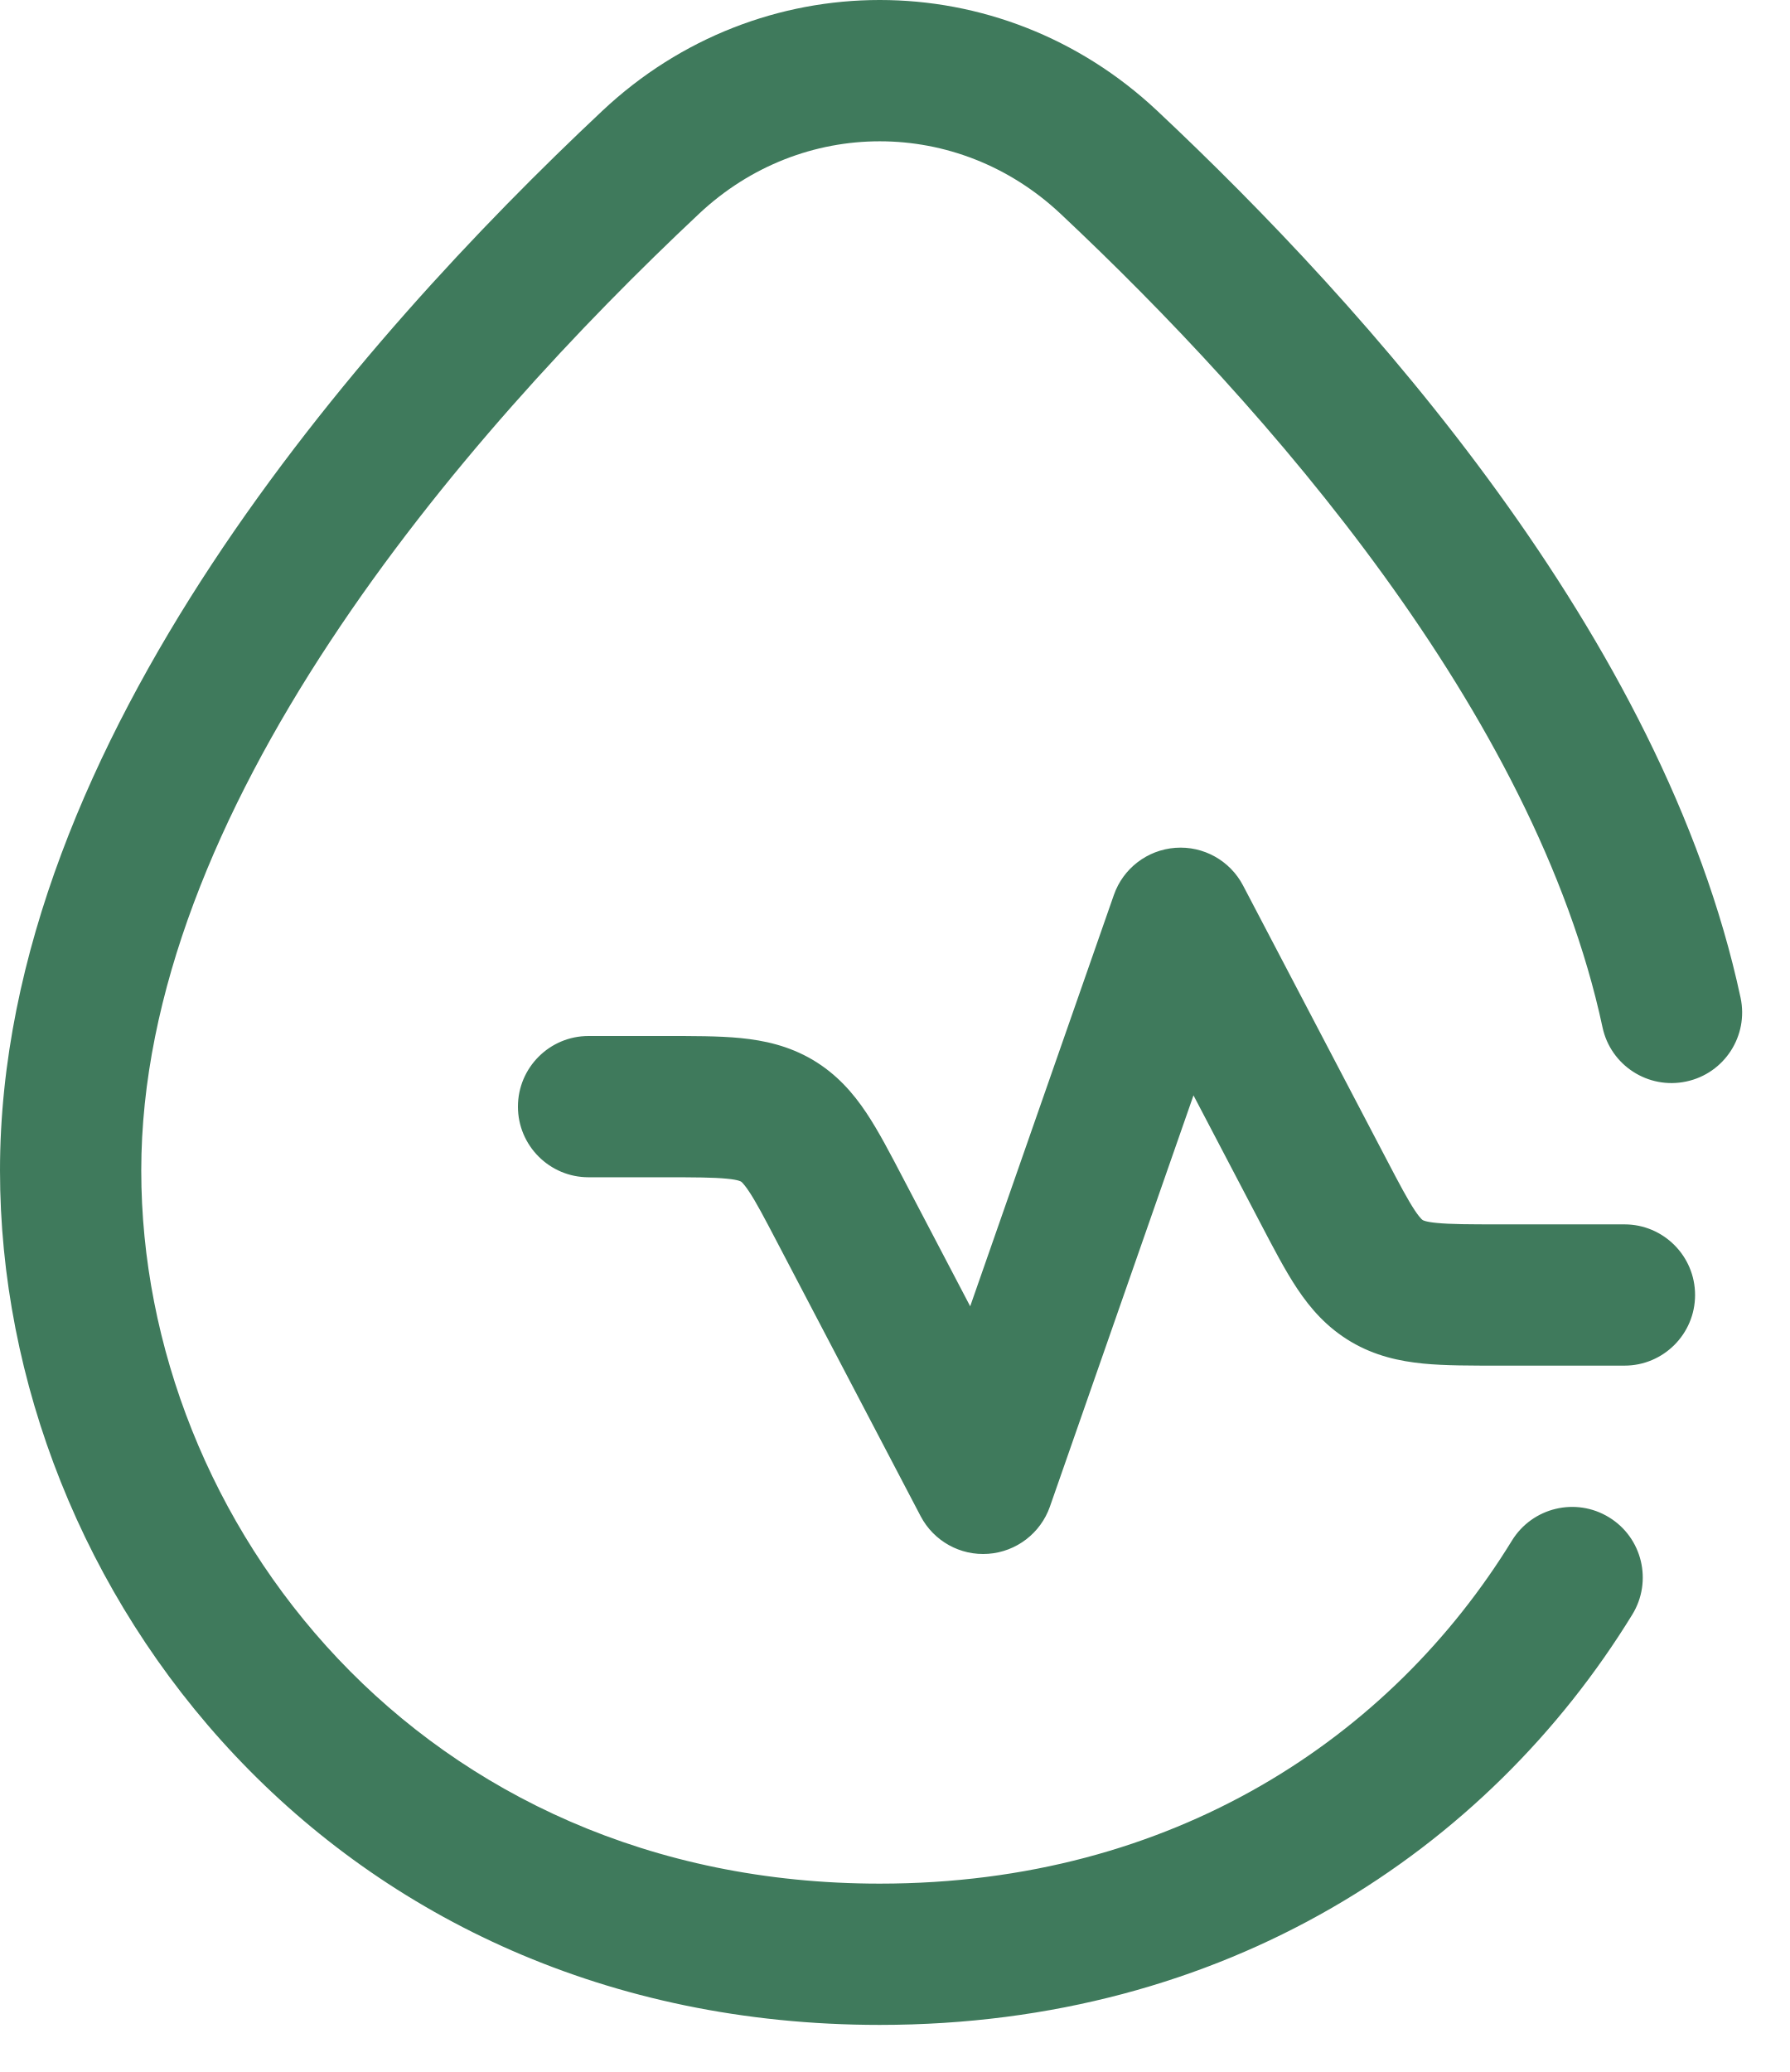
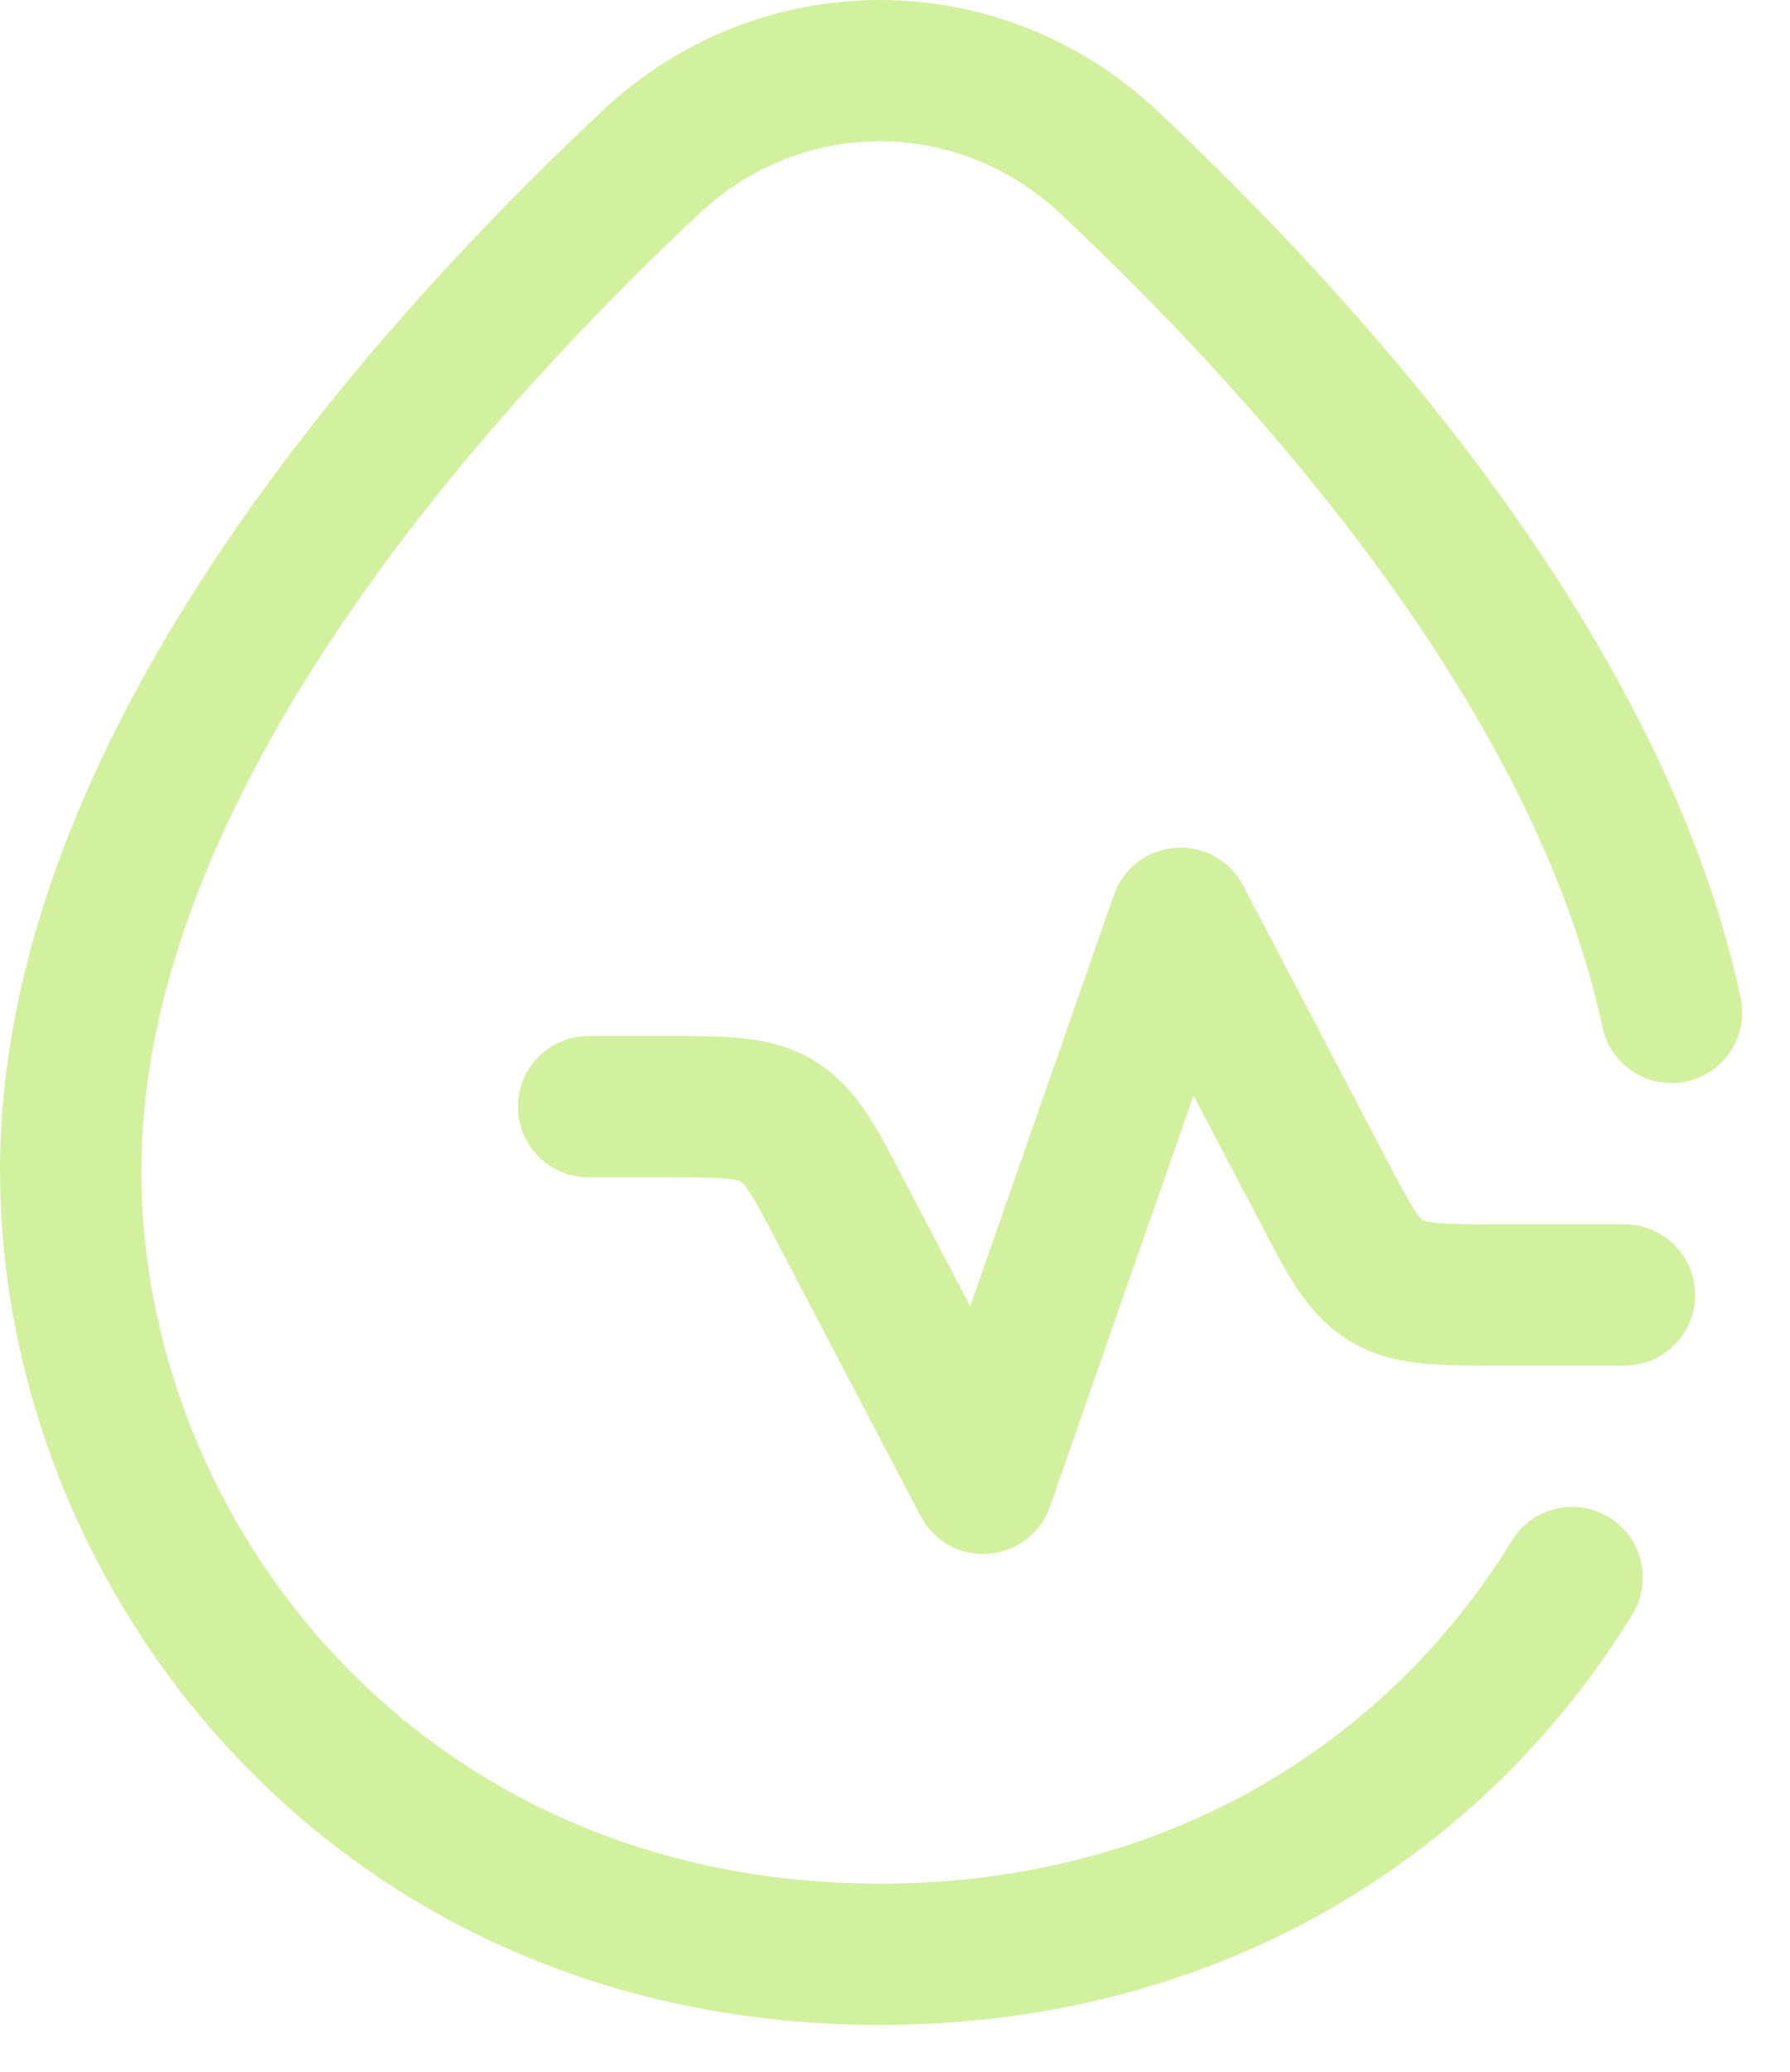
<svg xmlns="http://www.w3.org/2000/svg" width="19" height="22" viewBox="0 0 19 22" fill="none">
-   <path d="M6.25 11C5.836 11 5.5 11.336 5.5 11.75C5.5 12.164 5.836 12.5 6.25 12.5V11.75V11ZM8.248 11.899L8.63 11.253L8.63 11.253L8.248 11.899ZM8.924 12.856L8.26 13.204L8.26 13.204L8.924 12.856ZM10.441 15.75L9.776 16.098C9.915 16.363 10.197 16.52 10.495 16.498C10.793 16.476 11.05 16.279 11.149 15.997L10.441 15.75ZM12.536 9.75L13.2 9.402C13.061 9.137 12.779 8.98 12.481 9.002C12.183 9.024 11.926 9.221 11.828 9.503L12.536 9.75ZM14.052 12.644L13.387 12.992L13.387 12.992L14.052 12.644ZM14.728 13.601L14.347 14.247L14.347 14.247L14.728 13.601ZM17.25 14.5C17.664 14.5 18 14.164 18 13.75C18 13.336 17.664 13 17.25 13V13.75V14.5ZM17.017 10.907C17.103 11.312 17.502 11.57 17.907 11.483C18.312 11.397 18.57 10.998 18.483 10.593L17.75 10.75L17.017 10.907ZM11.774 1.722L12.288 1.176L12.288 1.176L11.774 1.722ZM6.91 1.722L6.397 1.176L6.397 1.176L6.91 1.722ZM17.334 17.142C17.55 16.789 17.44 16.327 17.087 16.111C16.734 15.894 16.272 16.005 16.055 16.358L16.694 16.75L17.334 17.142ZM6.25 11.75V12.5H7.05V11.75V11H6.25V11.75ZM7.05 11.75V12.5C7.38 12.5 7.573 12.501 7.717 12.515C7.783 12.521 7.82 12.529 7.841 12.535C7.859 12.54 7.865 12.544 7.867 12.545L8.248 11.899L8.63 11.253C8.375 11.103 8.115 11.047 7.864 11.022C7.63 10.999 7.351 11 7.05 11V11.75ZM8.248 11.899L7.867 12.545C7.87 12.546 7.874 12.549 7.884 12.559C7.896 12.572 7.918 12.597 7.952 12.648C8.027 12.76 8.112 12.921 8.26 13.204L8.924 12.856L9.589 12.508C9.455 12.252 9.329 12.009 9.2 11.816C9.06 11.606 8.886 11.405 8.63 11.253L8.248 11.899ZM8.924 12.856L8.26 13.204L9.776 16.098L10.441 15.75L11.105 15.402L9.589 12.508L8.924 12.856ZM10.441 15.75L11.149 15.997L13.244 9.997L12.536 9.75L11.828 9.503L9.732 15.503L10.441 15.75ZM12.536 9.75L11.871 10.098L13.387 12.992L14.052 12.644L14.716 12.296L13.2 9.402L12.536 9.75ZM14.052 12.644L13.387 12.992C13.521 13.248 13.647 13.491 13.776 13.684C13.916 13.894 14.09 14.095 14.347 14.247L14.728 13.601L15.109 12.955C15.107 12.954 15.102 12.951 15.092 12.941C15.08 12.928 15.058 12.903 15.024 12.852C14.949 12.739 14.864 12.579 14.716 12.296L14.052 12.644ZM14.728 13.601L14.347 14.247C14.601 14.397 14.862 14.453 15.112 14.478C15.346 14.501 15.626 14.5 15.926 14.5V13.75V13C15.596 13 15.403 12.999 15.259 12.985C15.194 12.979 15.156 12.971 15.135 12.965C15.117 12.96 15.111 12.956 15.109 12.955L14.728 13.601ZM15.926 13.75V14.5H17.25V13.75V13H15.926V13.75ZM17.75 10.75L18.483 10.593C17.663 6.765 14.497 3.251 12.288 1.176L11.774 1.722L11.261 2.269C13.451 4.326 16.301 7.566 17.017 10.907L17.75 10.75ZM11.774 1.722L12.288 1.176C10.619 -0.392 8.065 -0.392 6.397 1.176L6.91 1.722L7.424 2.269C8.515 1.244 10.169 1.244 11.261 2.269L11.774 1.722ZM6.91 1.722L6.397 1.176C5.103 2.391 3.518 4.066 2.251 5.988C0.99 7.902 0 10.127 0 12.428H0.75H1.5C1.5 10.544 2.319 8.611 3.504 6.814C4.682 5.026 6.177 3.44 7.424 2.269L6.91 1.722ZM0.75 12.428H0C0 16.904 3.55 21.5 9.342 21.5V20.75V20C4.458 20 1.5 16.157 1.5 12.428H0.75ZM9.342 20.75V21.5C13.01 21.5 15.796 19.648 17.334 17.142L16.694 16.75L16.055 16.358C14.775 18.443 12.46 20 9.342 20V20.75Z" fill="#3f7a5c" />
+   <path d="M6.25 11C5.836 11 5.5 11.336 5.5 11.75C5.5 12.164 5.836 12.5 6.25 12.5V11.75V11ZM8.248 11.899L8.63 11.253L8.63 11.253L8.248 11.899ZM8.924 12.856L8.26 13.204L8.26 13.204L8.924 12.856ZM10.441 15.75L9.776 16.098C9.915 16.363 10.197 16.52 10.495 16.498C10.793 16.476 11.05 16.279 11.149 15.997L10.441 15.75ZM12.536 9.75L13.2 9.402C13.061 9.137 12.779 8.98 12.481 9.002C12.183 9.024 11.926 9.221 11.828 9.503L12.536 9.75ZM14.052 12.644L13.387 12.992L13.387 12.992L14.052 12.644ZM14.728 13.601L14.347 14.247L14.347 14.247L14.728 13.601ZM17.25 14.5C17.664 14.5 18 14.164 18 13.75C18 13.336 17.664 13 17.25 13V13.75V14.5ZM17.017 10.907C17.103 11.312 17.502 11.57 17.907 11.483C18.312 11.397 18.57 10.998 18.483 10.593L17.75 10.75L17.017 10.907ZM11.774 1.722L12.288 1.176L12.288 1.176L11.774 1.722ZM6.91 1.722L6.397 1.176L6.397 1.176L6.91 1.722ZM17.334 17.142C17.55 16.789 17.44 16.327 17.087 16.111C16.734 15.894 16.272 16.005 16.055 16.358L16.694 16.75L17.334 17.142ZM6.25 11.75V12.5H7.05V11.75V11H6.25V11.75ZM7.05 11.75V12.5C7.38 12.5 7.573 12.501 7.717 12.515C7.783 12.521 7.82 12.529 7.841 12.535C7.859 12.54 7.865 12.544 7.867 12.545L8.248 11.899L8.63 11.253C8.375 11.103 8.115 11.047 7.864 11.022C7.63 10.999 7.351 11 7.05 11V11.75ZM8.248 11.899L7.867 12.545C7.87 12.546 7.874 12.549 7.884 12.559C7.896 12.572 7.918 12.597 7.952 12.648C8.027 12.76 8.112 12.921 8.26 13.204L8.924 12.856L9.589 12.508C9.455 12.252 9.329 12.009 9.2 11.816C9.06 11.606 8.886 11.405 8.63 11.253L8.248 11.899ZM8.924 12.856L8.26 13.204L9.776 16.098L10.441 15.75L11.105 15.402L9.589 12.508L8.924 12.856ZM10.441 15.75L11.149 15.997L13.244 9.997L12.536 9.75L11.828 9.503L9.732 15.503L10.441 15.75ZM12.536 9.75L11.871 10.098L13.387 12.992L14.052 12.644L14.716 12.296L13.2 9.402L12.536 9.75ZM14.052 12.644L13.387 12.992C13.521 13.248 13.647 13.491 13.776 13.684C13.916 13.894 14.09 14.095 14.347 14.247L14.728 13.601L15.109 12.955C15.107 12.954 15.102 12.951 15.092 12.941C15.08 12.928 15.058 12.903 15.024 12.852C14.949 12.739 14.864 12.579 14.716 12.296L14.052 12.644ZM14.728 13.601L14.347 14.247C14.601 14.397 14.862 14.453 15.112 14.478C15.346 14.501 15.626 14.5 15.926 14.5V13.75V13C15.596 13 15.403 12.999 15.259 12.985C15.194 12.979 15.156 12.971 15.135 12.965C15.117 12.96 15.111 12.956 15.109 12.955L14.728 13.601ZM15.926 13.75V14.5H17.25V13.75V13H15.926V13.75ZM17.75 10.75L18.483 10.593C17.663 6.765 14.497 3.251 12.288 1.176L11.774 1.722L11.261 2.269C13.451 4.326 16.301 7.566 17.017 10.907L17.75 10.75ZM11.774 1.722L12.288 1.176C10.619 -0.392 8.065 -0.392 6.397 1.176L6.91 1.722L7.424 2.269C8.515 1.244 10.169 1.244 11.261 2.269L11.774 1.722ZM6.91 1.722L6.397 1.176C5.103 2.391 3.518 4.066 2.251 5.988C0.99 7.902 0 10.127 0 12.428H0.75H1.5C1.5 10.544 2.319 8.611 3.504 6.814C4.682 5.026 6.177 3.44 7.424 2.269L6.91 1.722ZM0.75 12.428H0C0 16.904 3.55 21.5 9.342 21.5V20.75V20C4.458 20 1.5 16.157 1.5 12.428H0.75ZM9.342 20.75V21.5C13.01 21.5 15.796 19.648 17.334 17.142L16.694 16.75L16.055 16.358C14.775 18.443 12.46 20 9.342 20V20.75Z" fill="#D2F19E" />
</svg>
